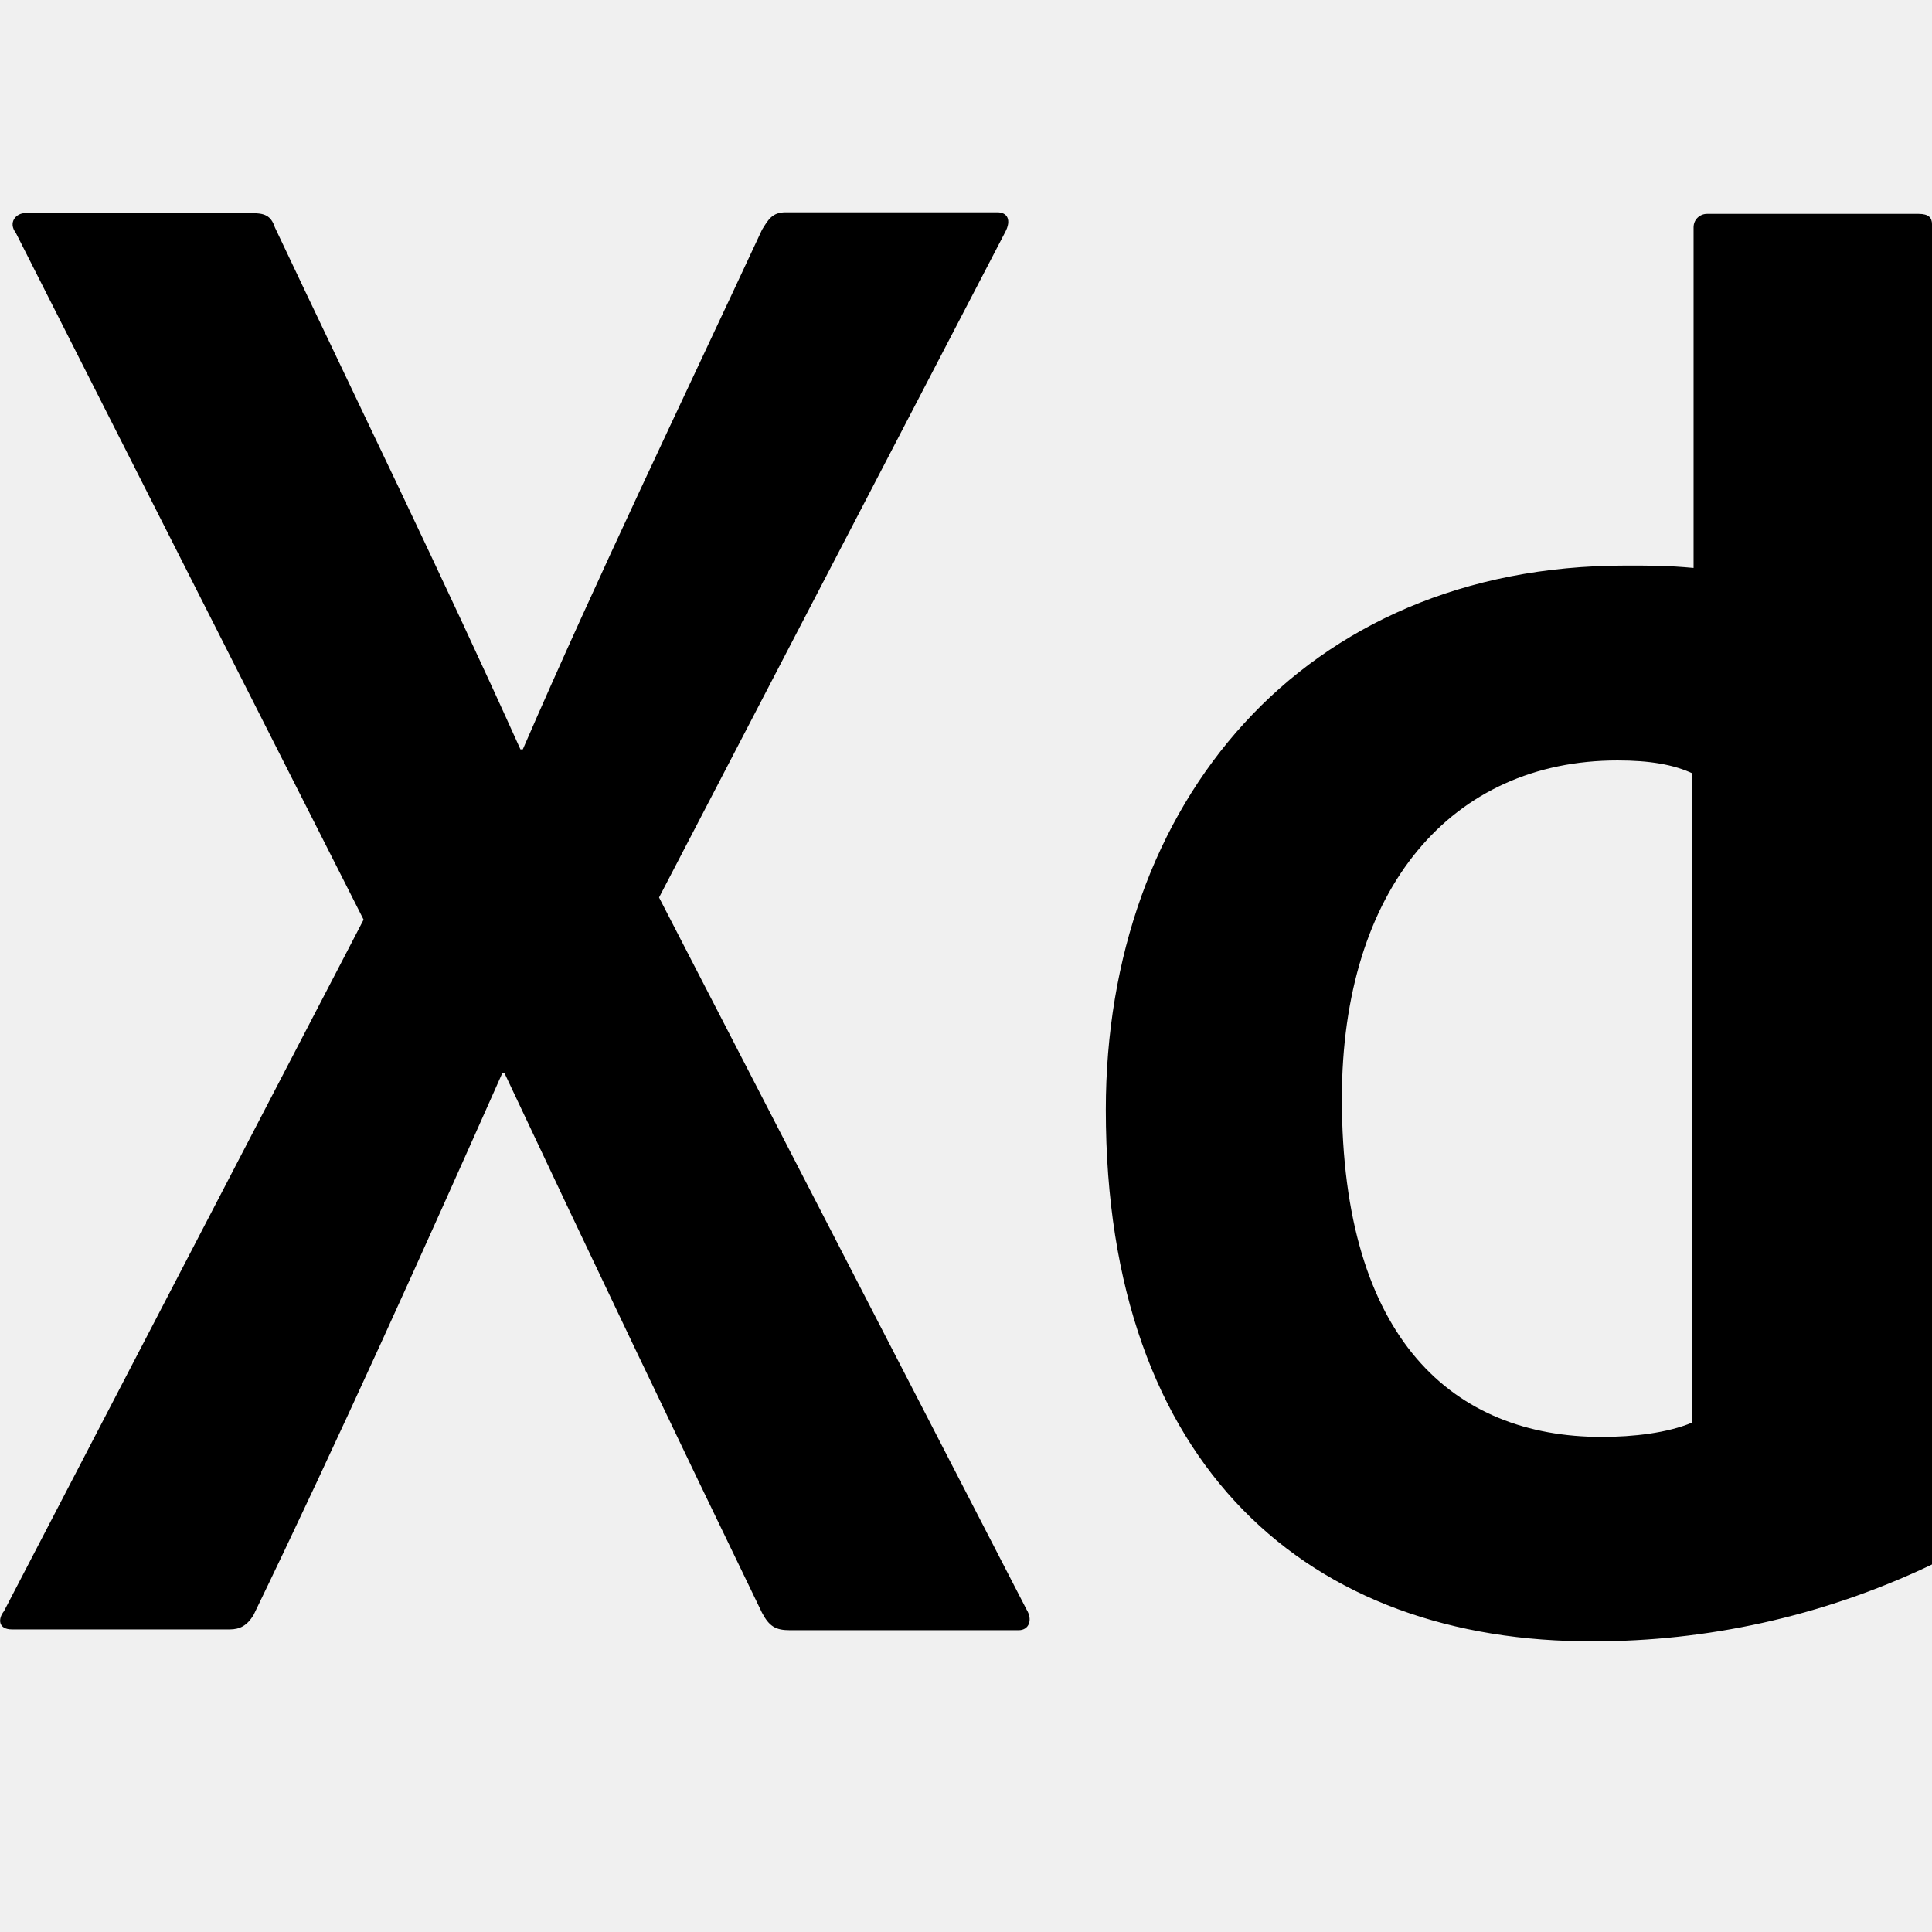
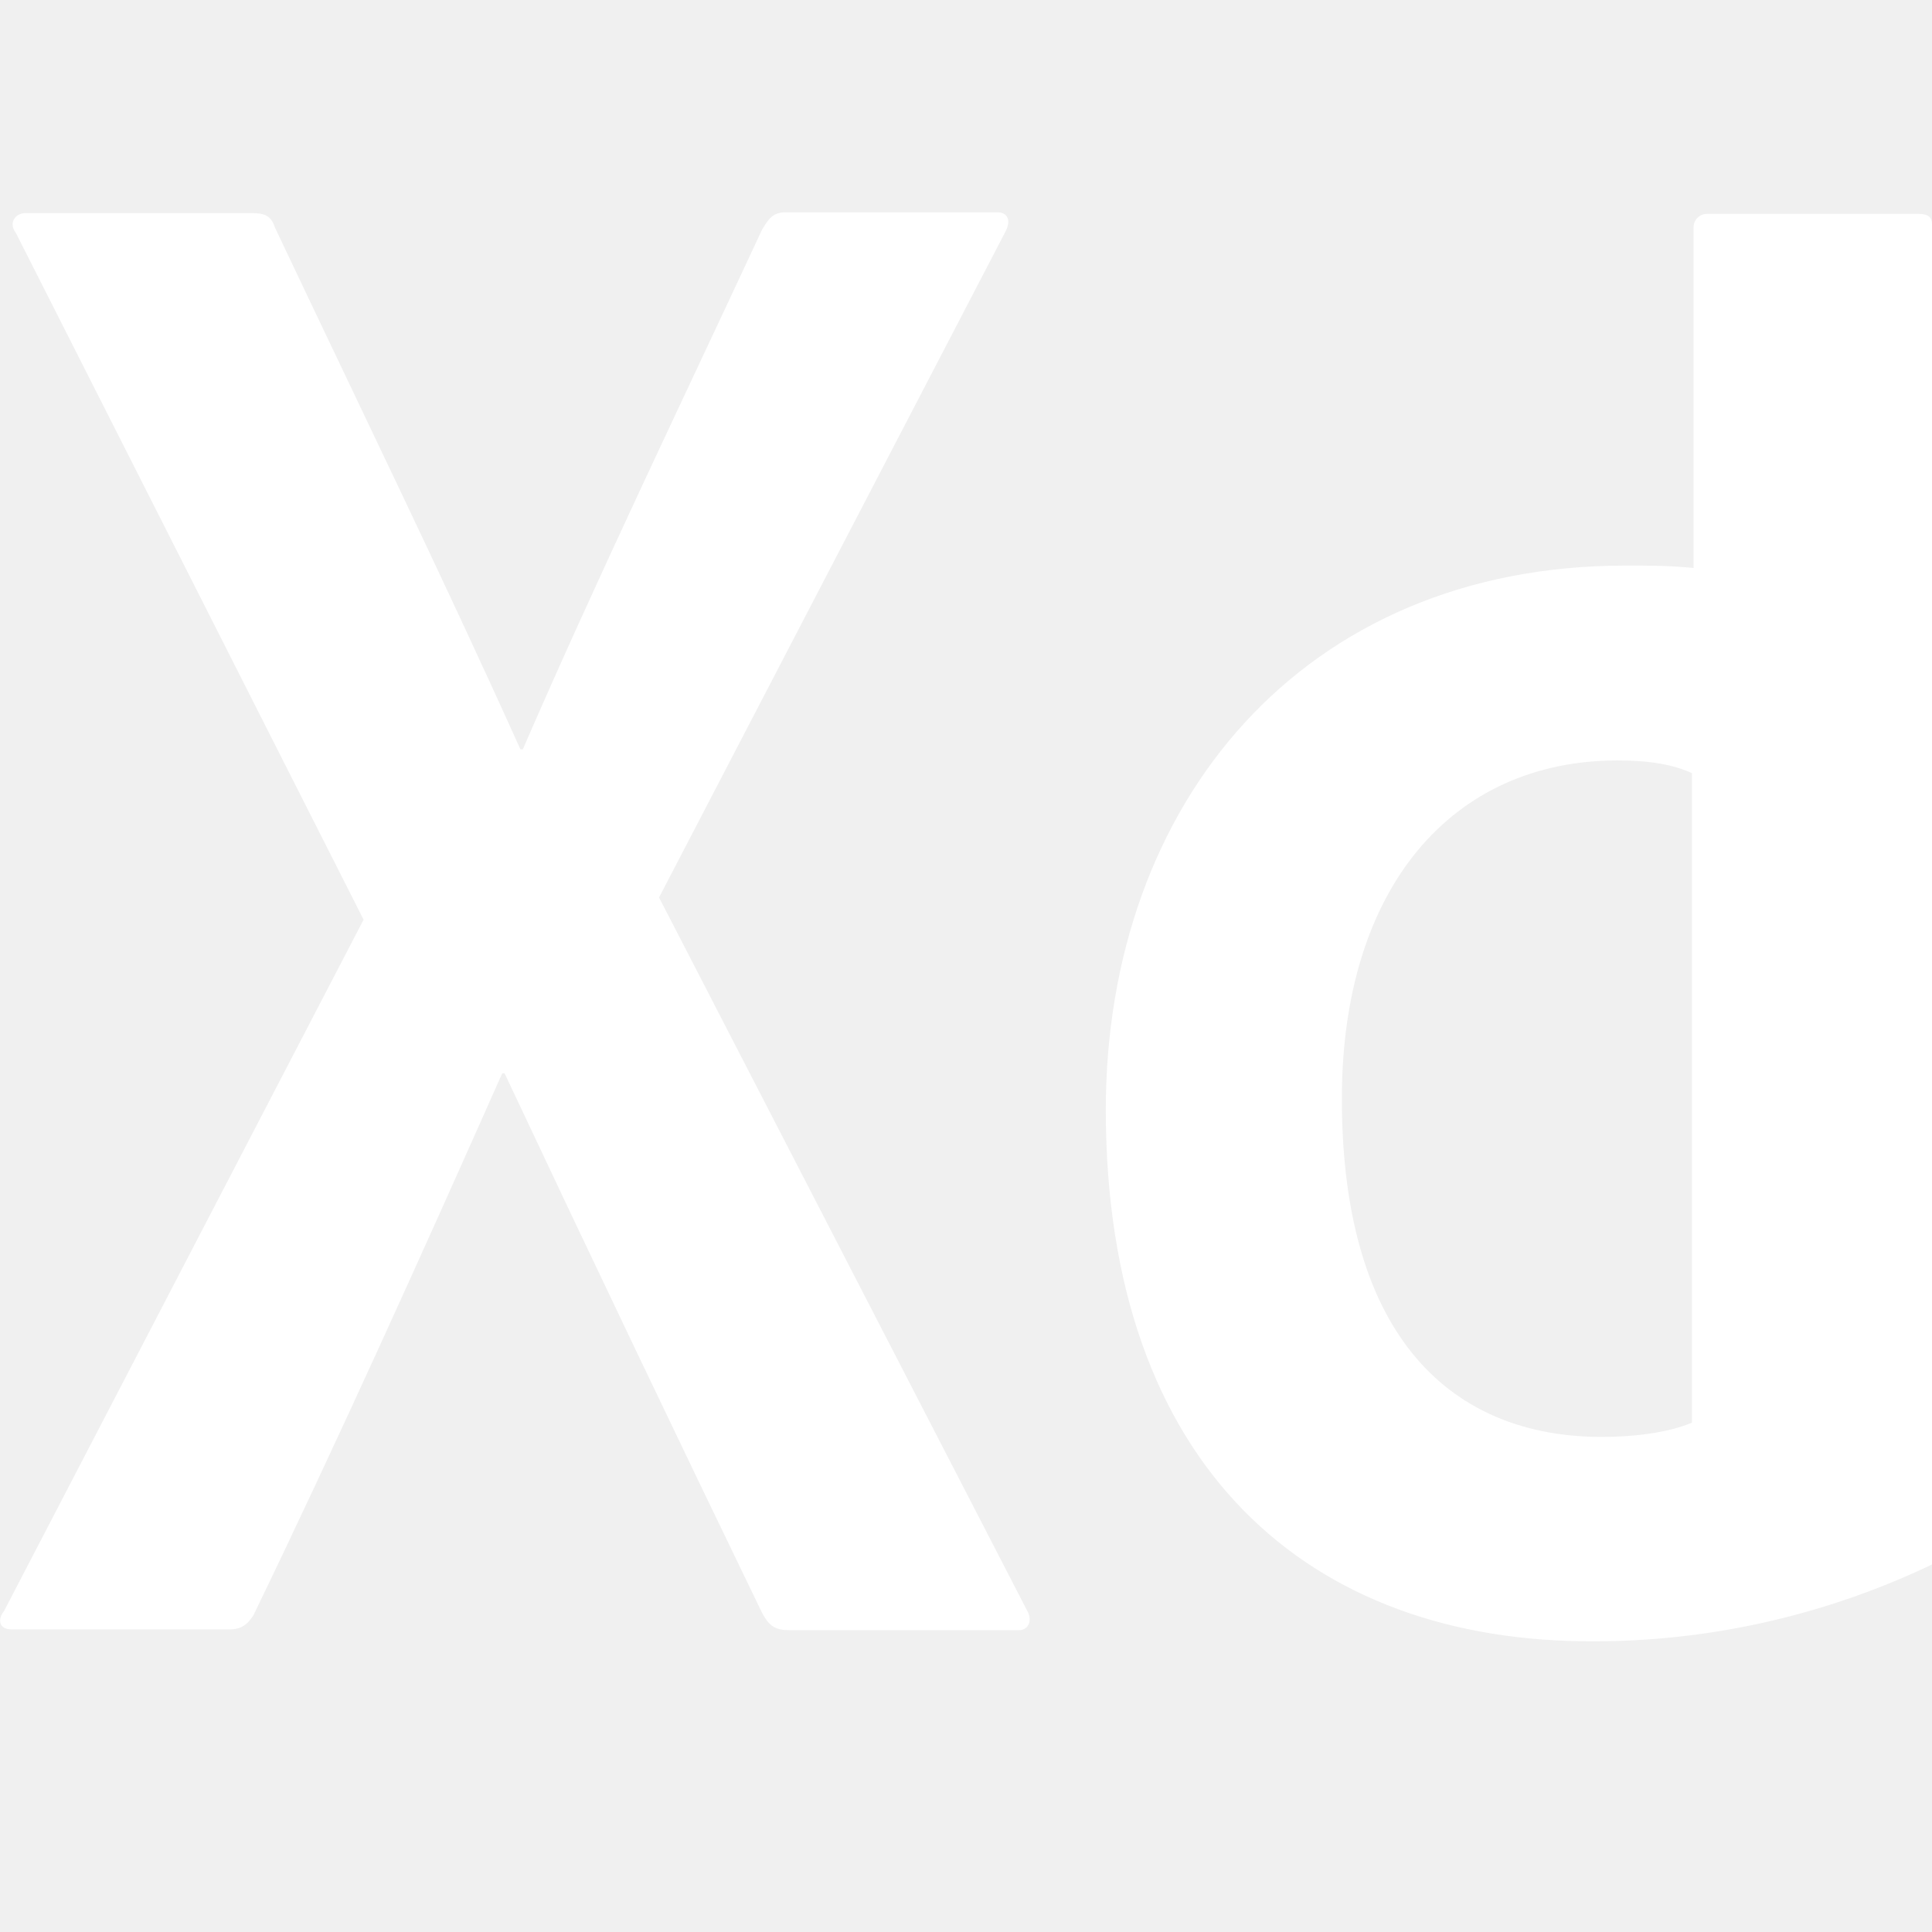
- <svg xmlns="http://www.w3.org/2000/svg" version="1.1" id="Layer_1" x="0px" y="0px" viewBox="0 0 243.9 243.9" style="enable-background:new 0 0 243.9 243.9;" xml:space="preserve">
+ <svg xmlns="http://www.w3.org/2000/svg" version="1.1" id="Layer_1" x="0px" y="0px" viewBox="0 0 243.9 243.9" style="enable-background:new 0 0 243.9 243.9;" xml:space="preserve" fill="#ffffff">
  <path d="M213.8,97.7c-2.5-1.2-5.6-1.7-9.6-1.7c-20.9,0-34.8,16.1-34.8,42.7c0,30.5,14.2,42.7,32.8,42.7c4,0,8.3-0.5,11.4-1.8v-82  H213.8z M139.6,140.1c0-38.6,24.8-68.7,65.6-68.7c3.5,0,5.3,0,8.6,0.3V28.7c0-1,0.8-1.7,1.7-1.7h26.7c1.3,0,1.7,0.5,1.7,1.3v151.3  c0,4.5,0,10.1,0.8,16.2c0,1.2,0,1.3-1,1.8c-13.9,6.6-28.5,9.6-42.4,9.6C165.3,207.4,139.6,185.2,139.6,140.1L139.6,140.1z   M83.2,113.3l46.4,89.9c0.8,1.3,0.3,2.6-1,2.6H99.7c-1.8,0-2.6-0.5-3.5-2.2c-10.6-21.9-21.4-44.5-32.5-68.1h-0.3  C53.5,157.8,42.6,182,32,203.9c-0.8,1.3-1.7,1.8-3,1.8H1.5c-1.7,0-1.8-1.3-1-2.3l45.4-87.3L2,29.4c-1-1.3,0-2.5,1.2-2.5h28.5  c1.7,0,2.5,0.3,3,1.8c10.4,22,21,43.7,31,65.9h0.3C75.5,72.7,86.1,50.7,96.2,29c0.8-1.3,1.3-2.2,3-2.2h26.7c1.3,0,1.8,1,1,2.5  L83.2,113.3L83.2,113.3z" />
</svg>
